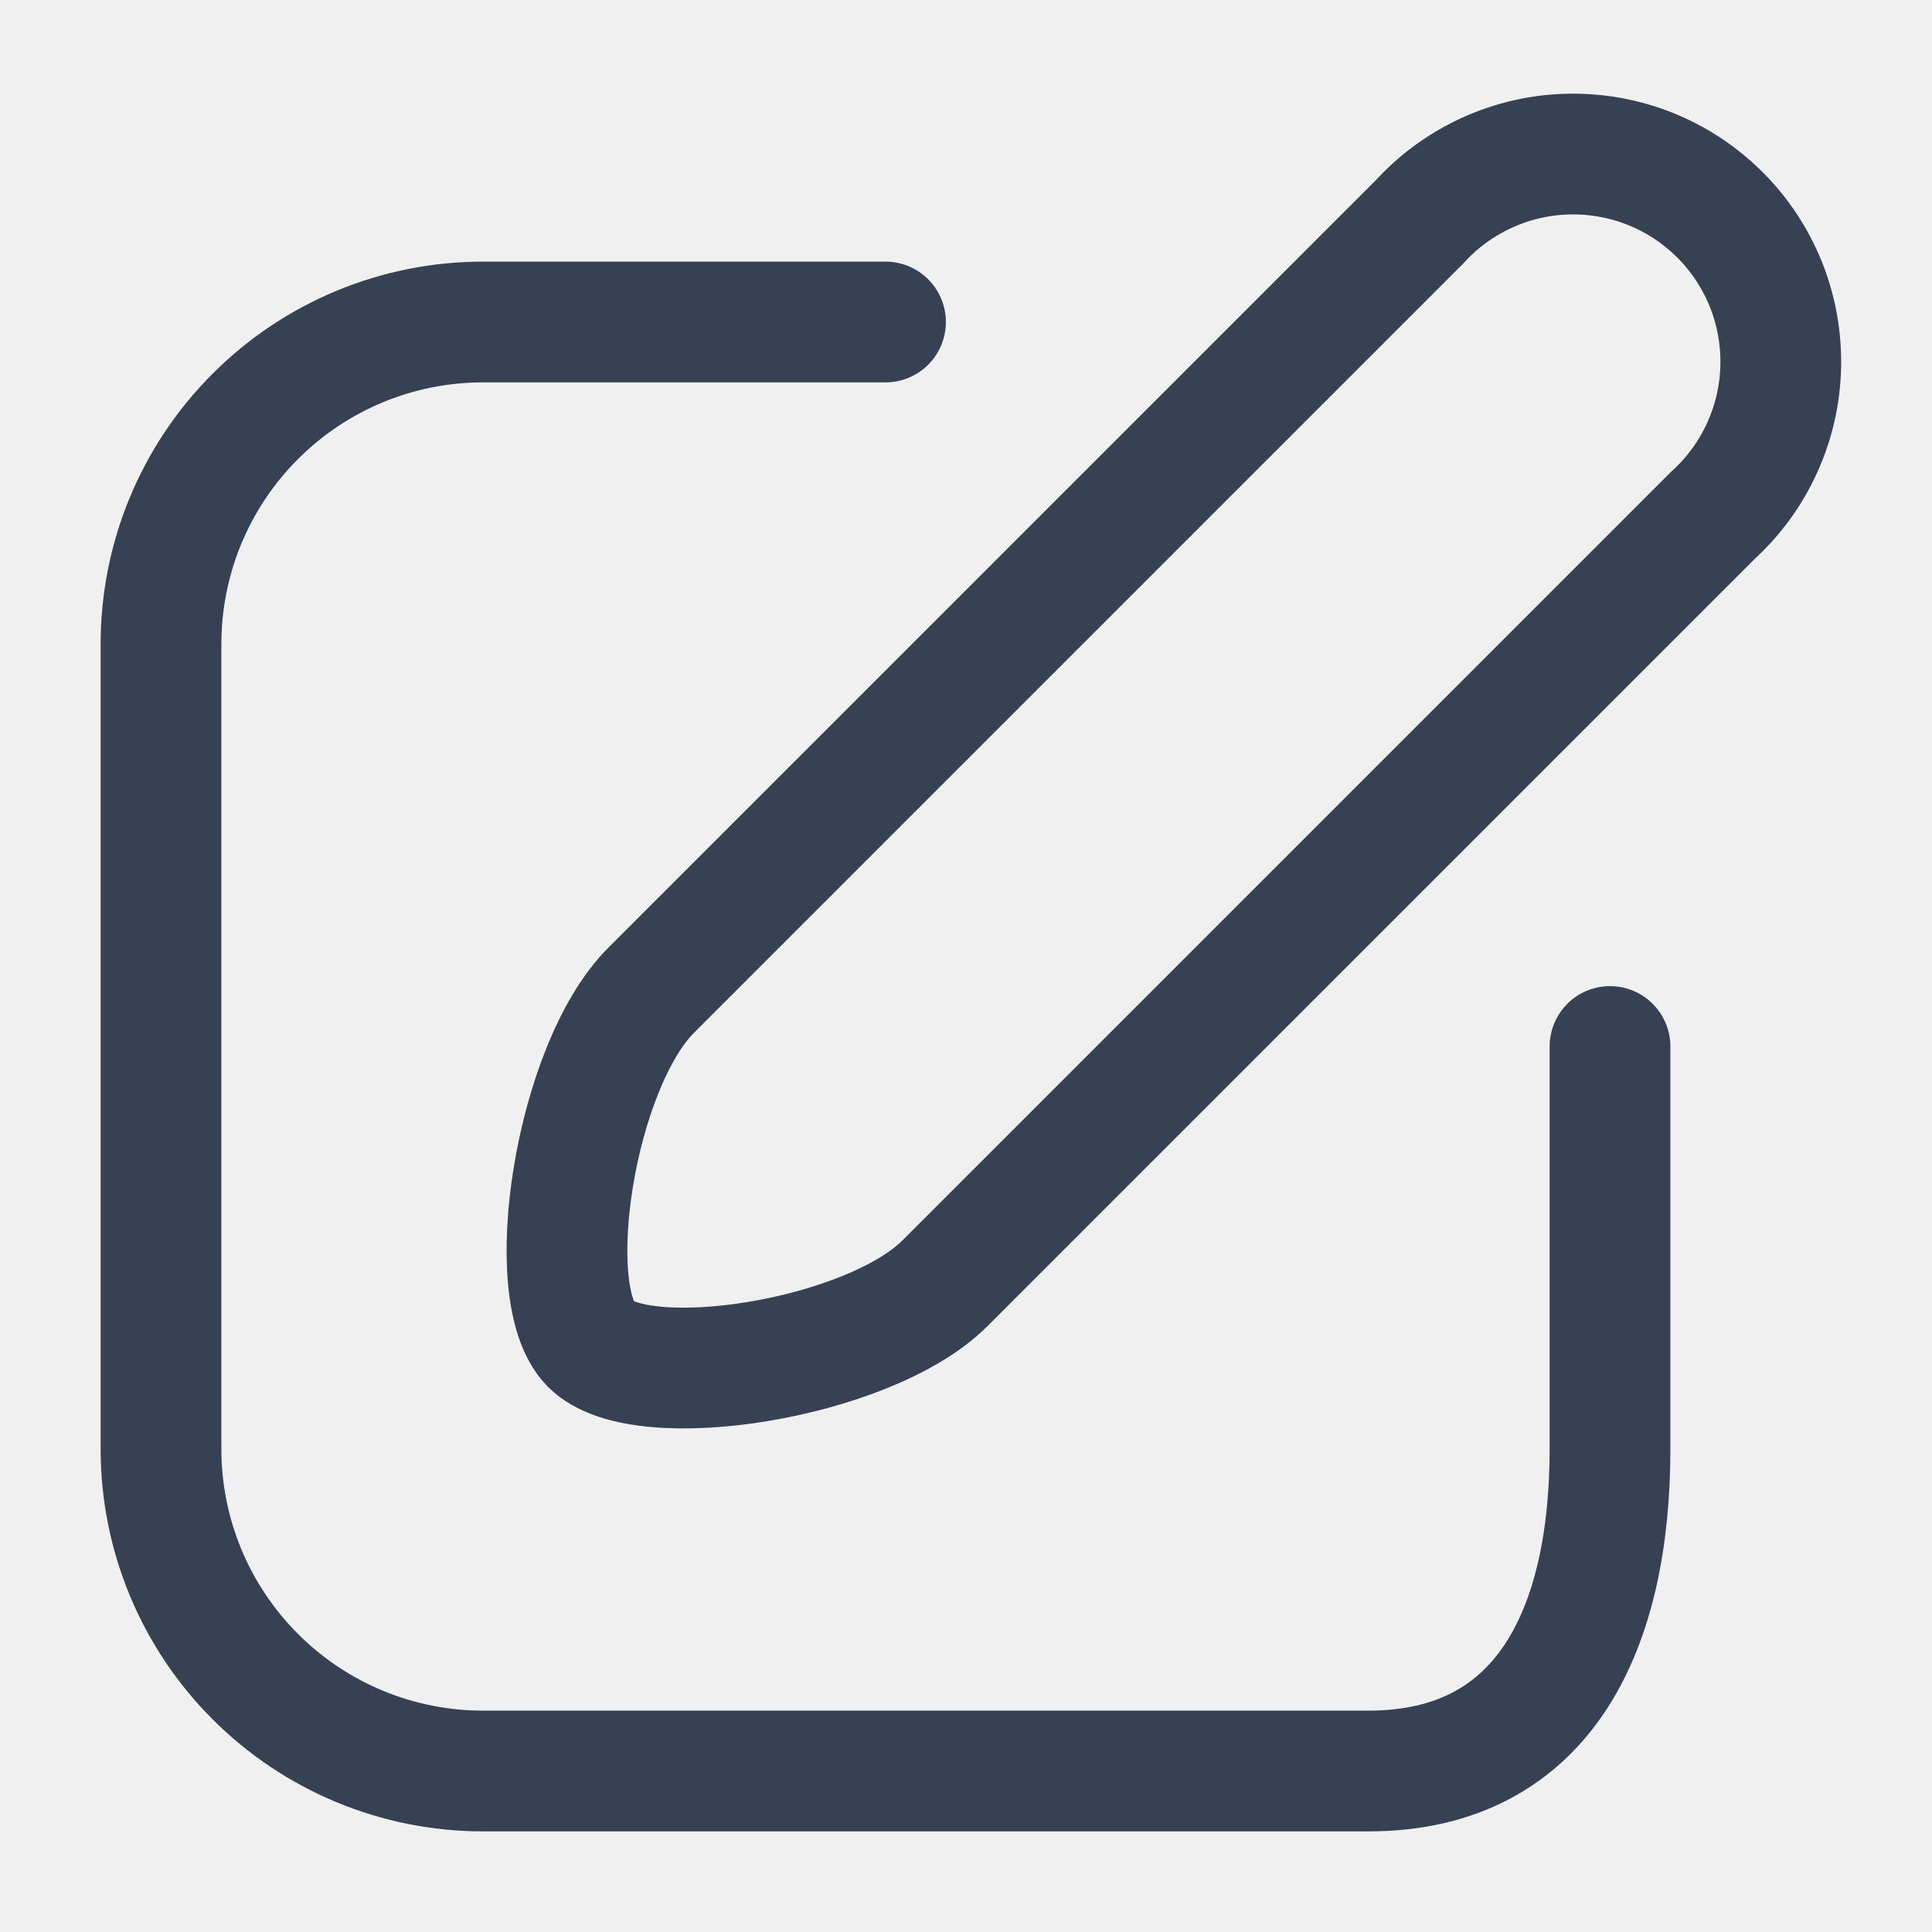
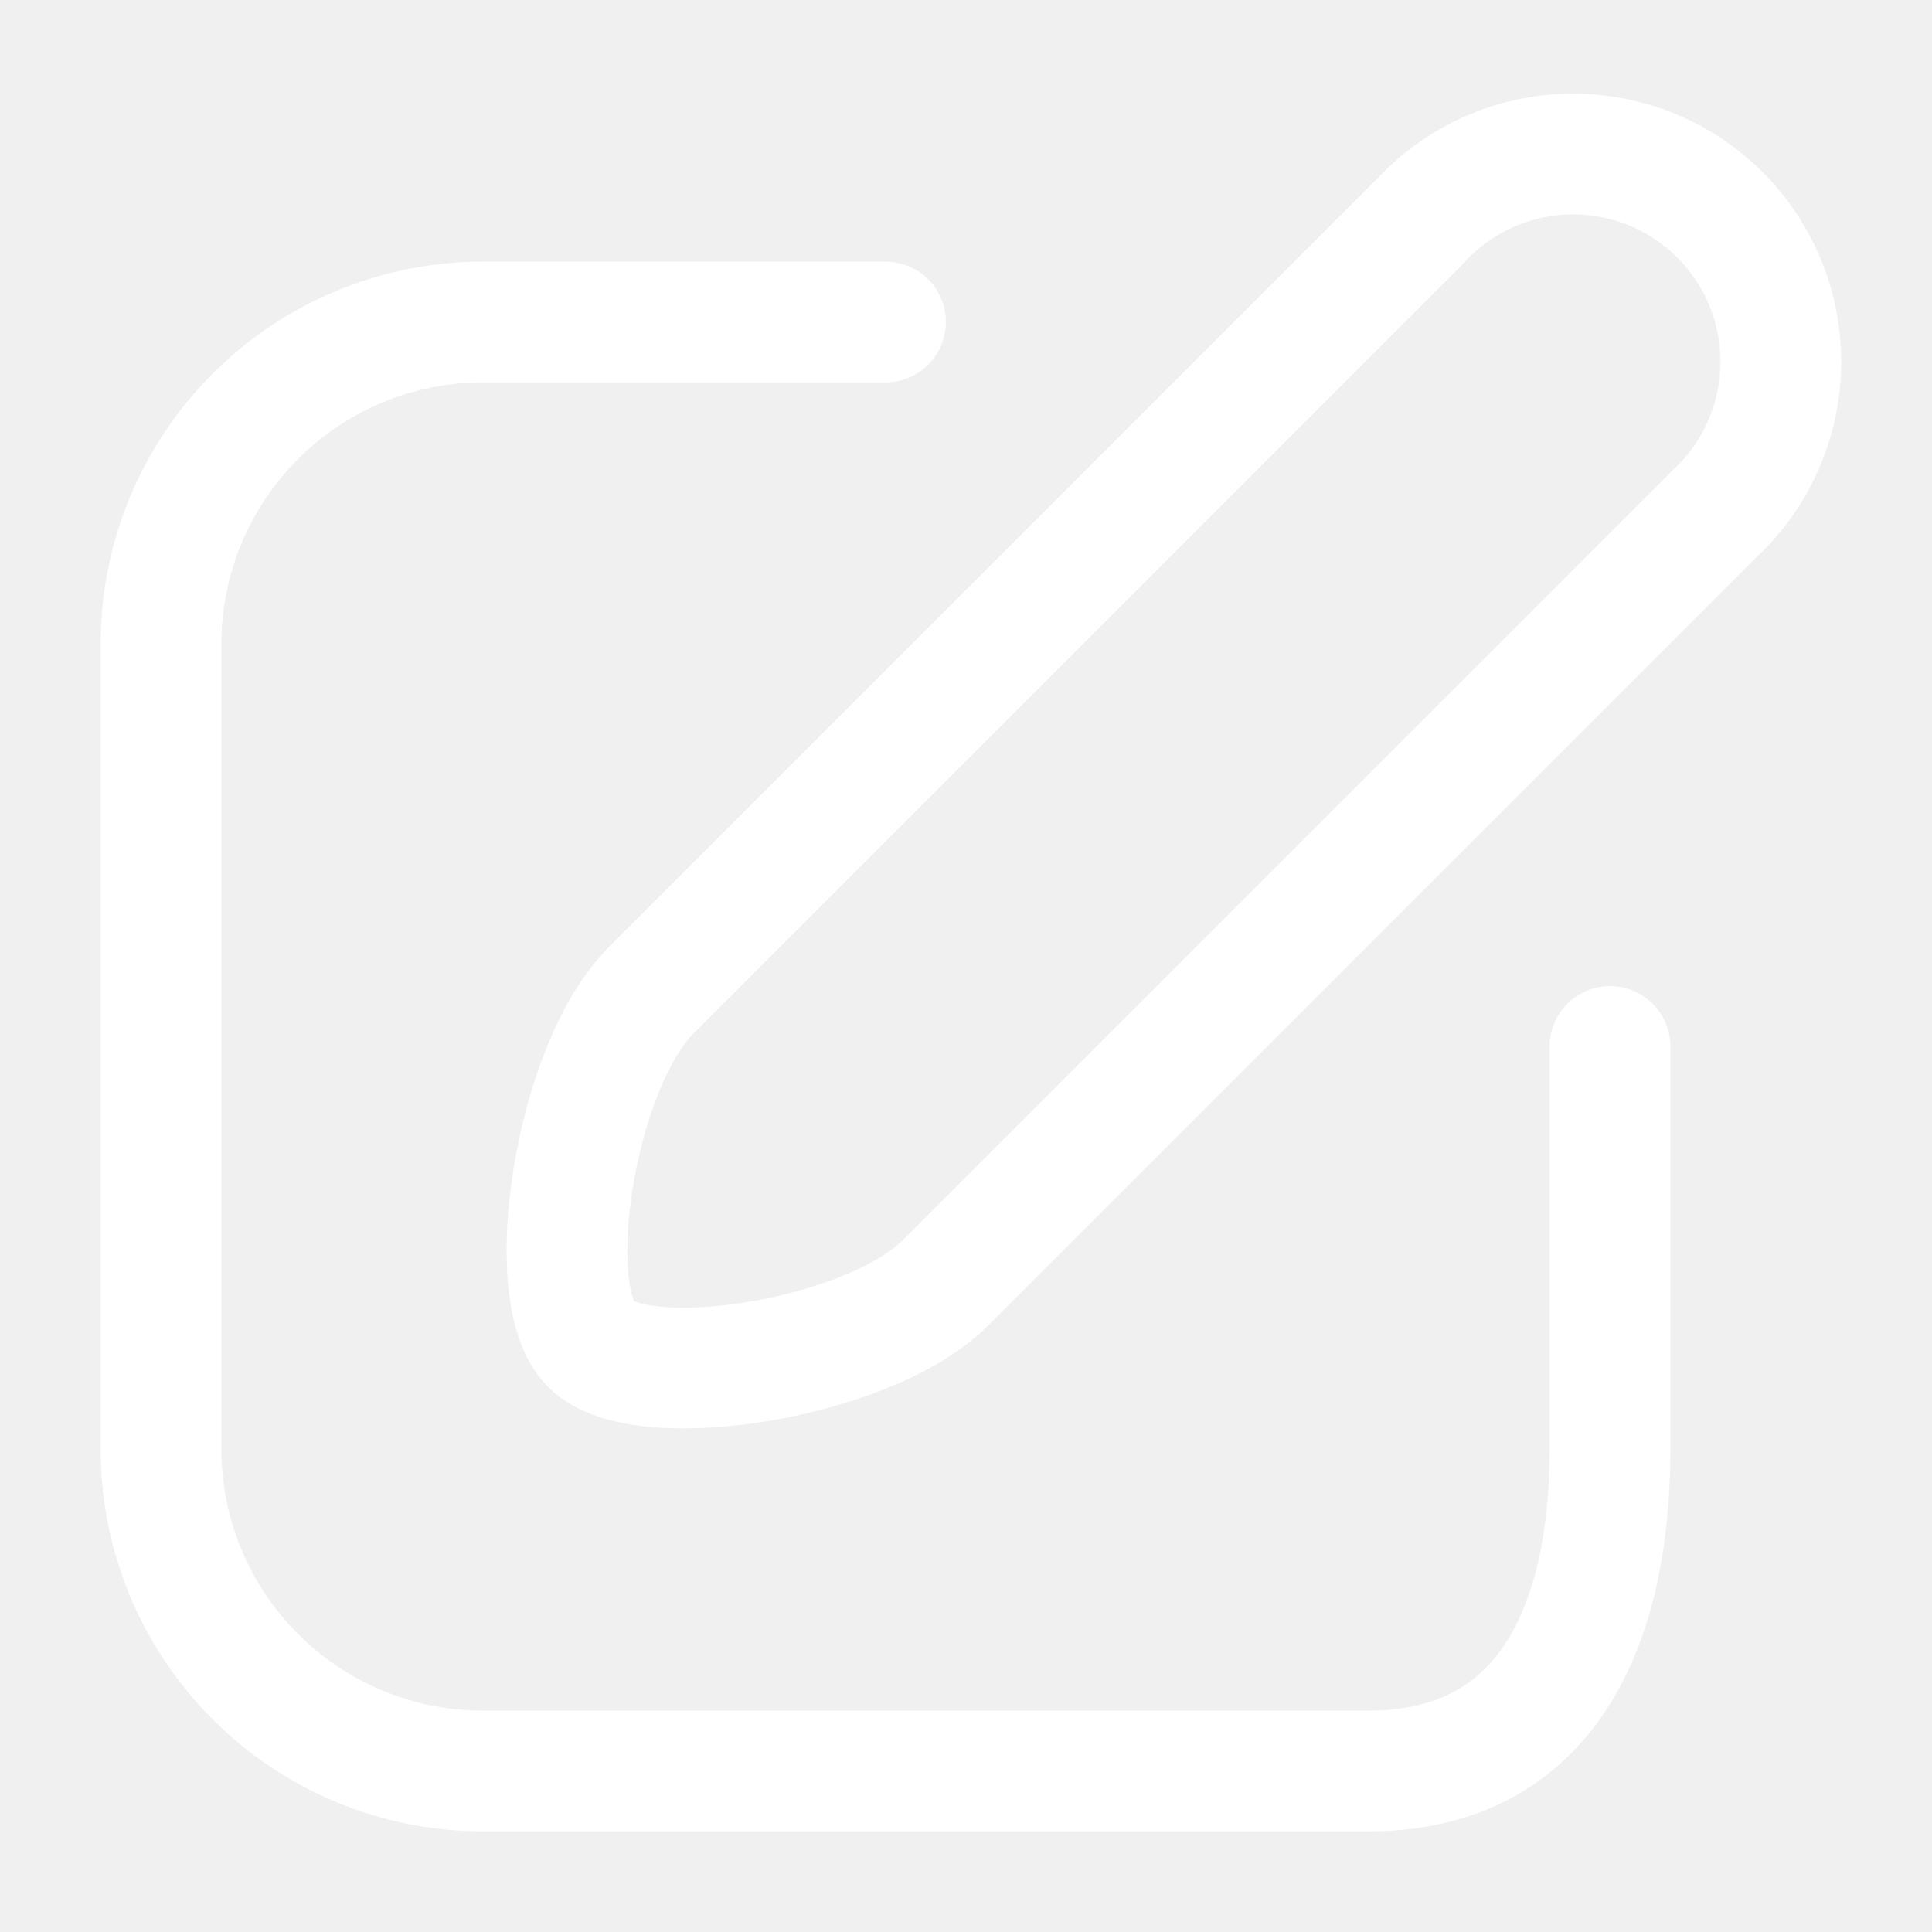
<svg xmlns="http://www.w3.org/2000/svg" width="800px" height="800px" viewBox="0 0 24 24" fill="none" stroke="#ffffff">
  <g id="SVGRepo_bgCarrier" stroke-width="0" />
  <g id="SVGRepo_tracerCarrier" stroke-linecap="round" stroke-linejoin="round" />
  <g id="SVGRepo_iconCarrier">
-     <path d="M21.28 6.4L11.74 15.94C10.79 16.89 7.97 17.33 7.34 16.7C6.71 16.07 7.14 13.25 8.09 12.3L17.64 2.75C17.875 2.493 18.16 2.287 18.478 2.143C18.796 1.999 19.139 1.921 19.488 1.914C19.836 1.907 20.182 1.97 20.506 2.1C20.829 2.23 21.122 2.425 21.369 2.672C21.615 2.918 21.808 3.212 21.938 3.536C22.067 3.86 22.129 4.206 22.121 4.555C22.113 4.903 22.034 5.246 21.889 5.564C21.745 5.881 21.538 6.165 21.28 6.4V6.4Z" stroke="#364154" stroke-width="1.5" stroke-linecap="round" stroke-linejoin="round" />
-     <path d="M11 4H6C4.939 4 3.922 4.421 3.172 5.172C2.421 5.922 2 6.939 2 8V18C2 19.061 2.421 20.078 3.172 20.828C3.922 21.579 4.939 22 6 22H17C19.21 22 20 20.2 20 18V13" stroke="#364154" stroke-width="1.5" stroke-linecap="round" stroke-linejoin="round" />
+     <path d="M21.28 6.4L11.74 15.94C10.79 16.89 7.97 17.33 7.34 16.7C6.71 16.07 7.14 13.25 8.09 12.3L17.64 2.75C17.875 2.493 18.16 2.287 18.478 2.143C18.796 1.999 19.139 1.921 19.488 1.914C19.836 1.907 20.182 1.97 20.506 2.1C20.829 2.23 21.122 2.425 21.369 2.672C21.615 2.918 21.808 3.212 21.938 3.536C22.067 3.86 22.129 4.206 22.121 4.555C22.113 4.903 22.034 5.246 21.889 5.564C21.745 5.881 21.538 6.165 21.28 6.4V6.4Z" stroke="#fff" stroke-width="1.5" stroke-linecap="round" stroke-linejoin="round" />
+     <path d="M11 4H6C4.939 4 3.922 4.421 3.172 5.172C2.421 5.922 2 6.939 2 8V18C2 19.061 2.421 20.078 3.172 20.828C3.922 21.579 4.939 22 6 22H17C19.21 22 20 20.2 20 18V13" stroke="#fff" stroke-width="1.5" stroke-linecap="round" stroke-linejoin="round" />
  </g>
</svg>
